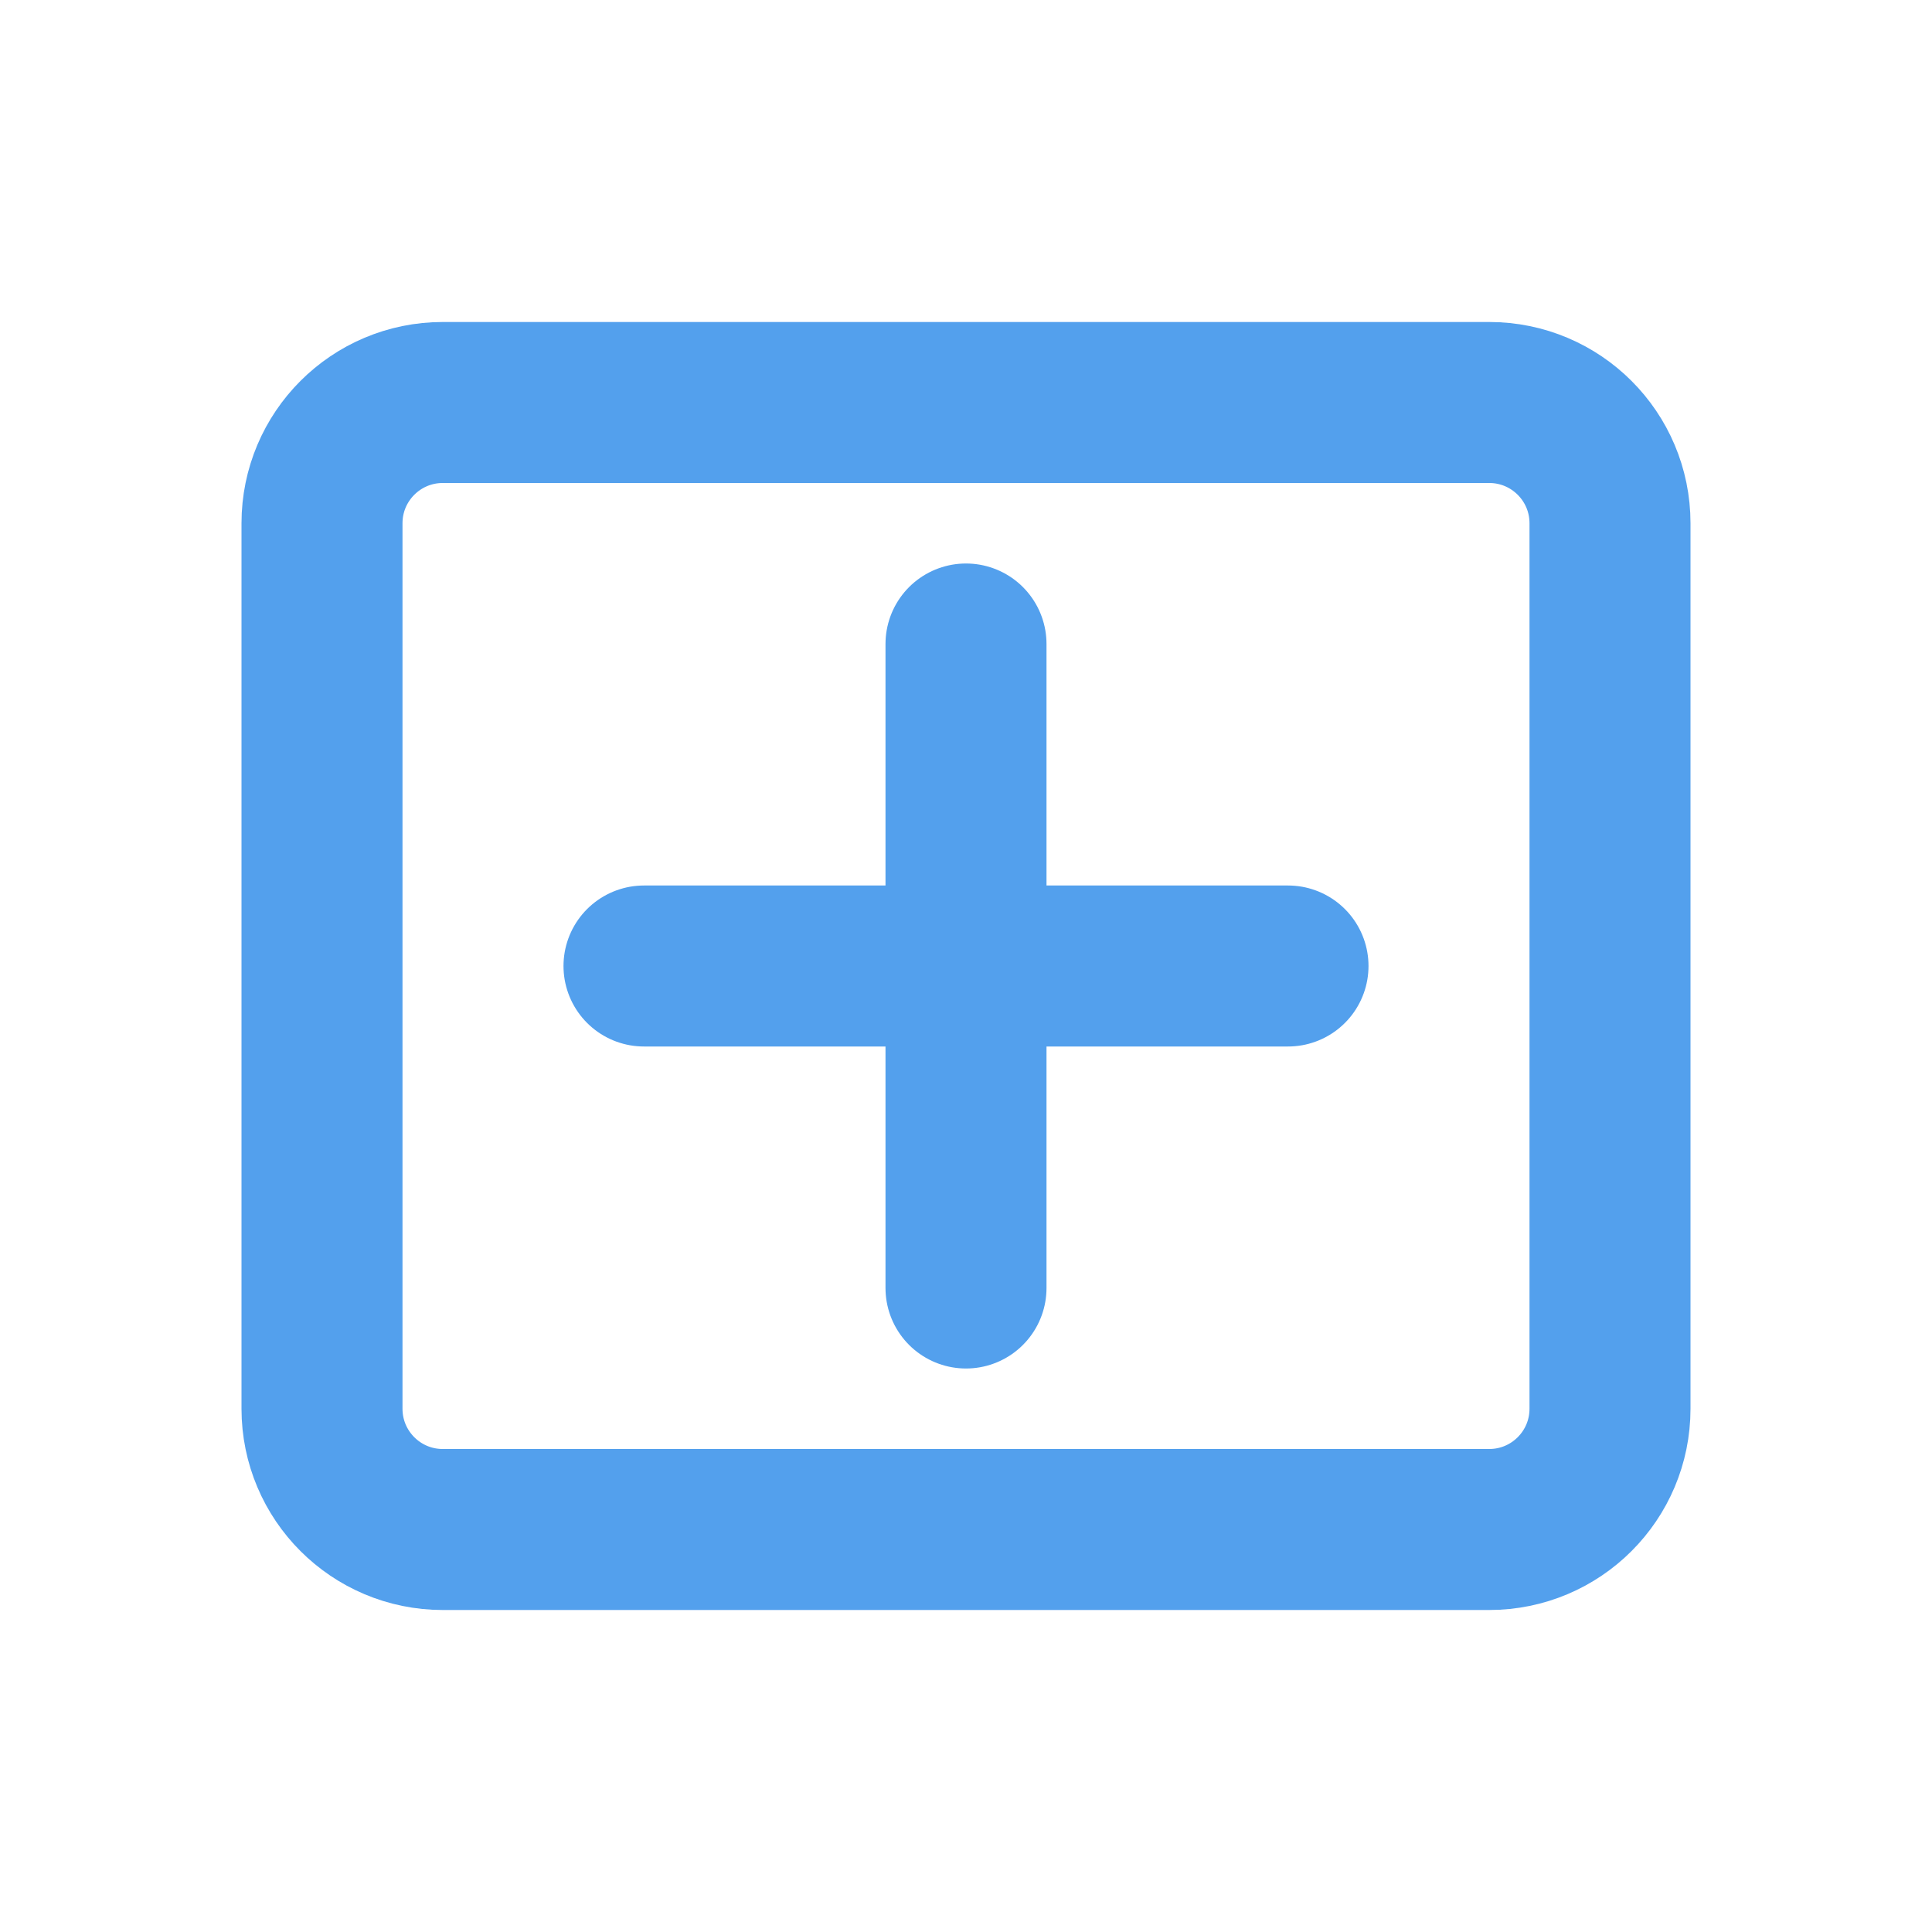
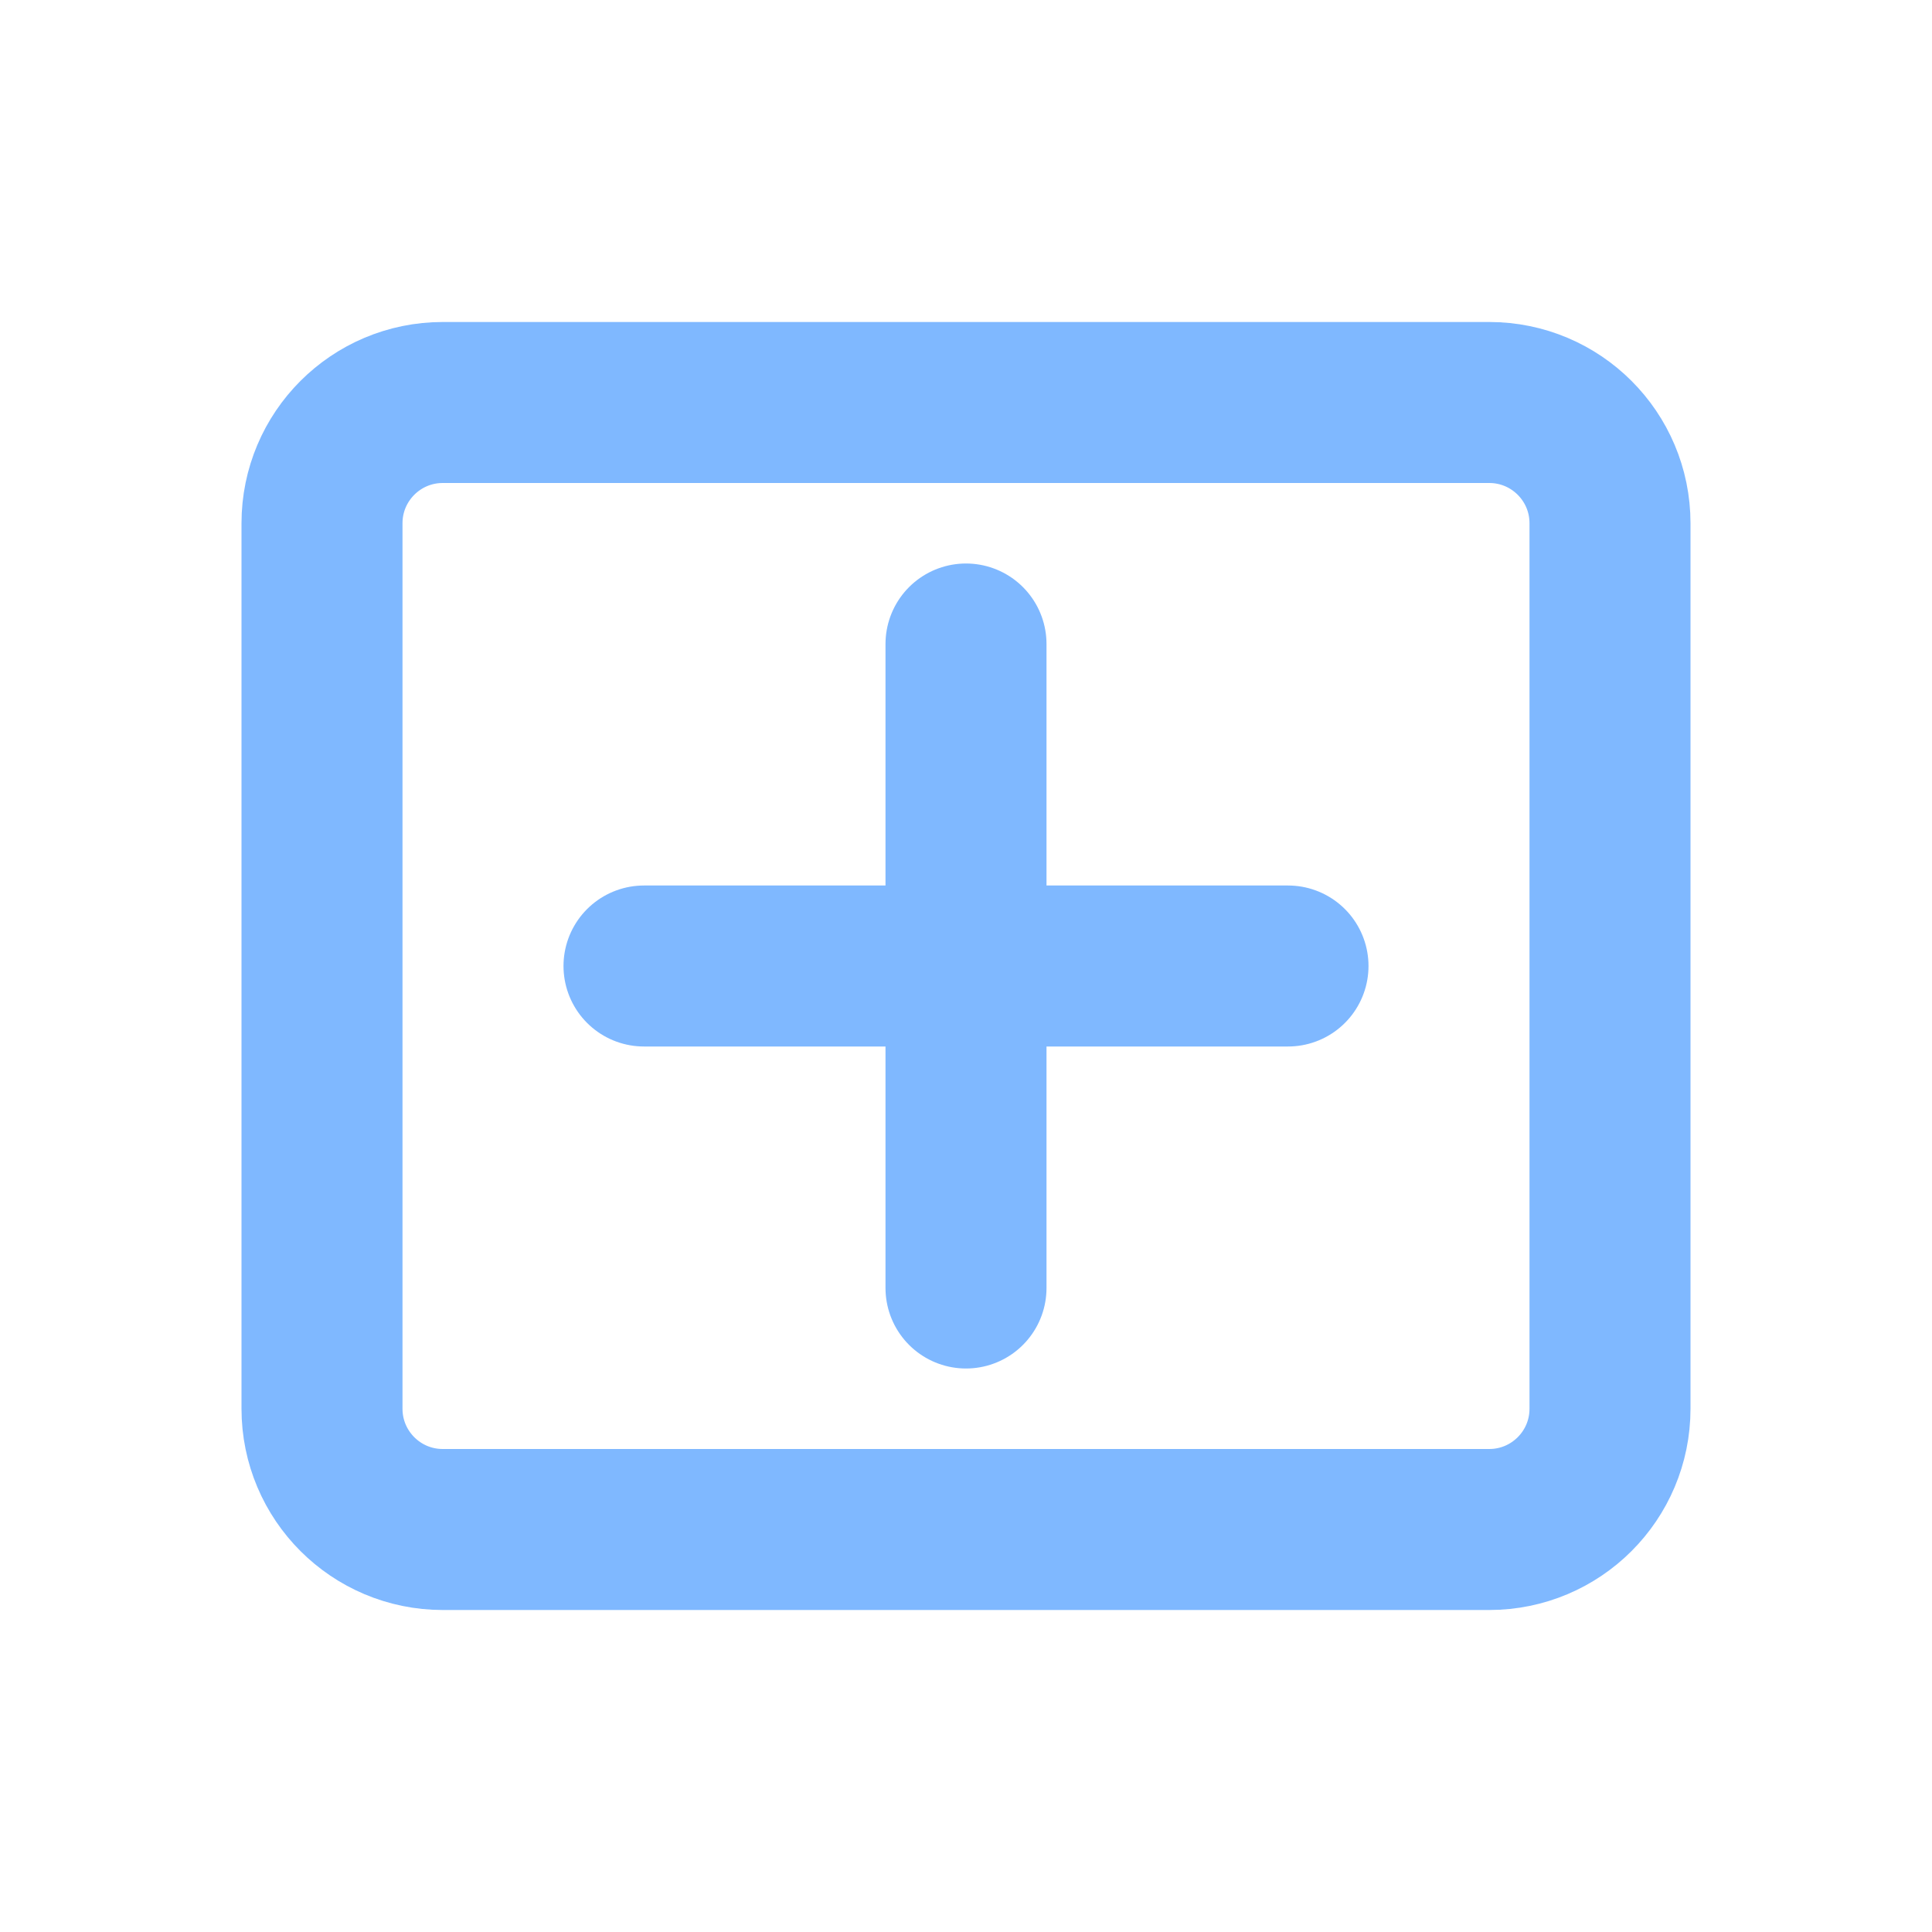
<svg xmlns="http://www.w3.org/2000/svg" width="24" height="24" viewBox="0 0 24 24" fill="none">
-   <rect x="4" y="5" width="16" height="14" rx="1.5" stroke="#53A0ED" stroke-width="2" />
-   <path d="M12 8V16" stroke="#53A0ED" stroke-width="2" stroke-linecap="round" />
-   <path d="M8 12H16" stroke="#53A0ED" stroke-width="2" stroke-linecap="round" />
+   <rect x="4" y="5" width="16" height="14" rx="1.5" stroke="#7FB8FF" stroke-width="2" />
+   <path d="M12 8V16" stroke="#7FB8FF" stroke-width="2" stroke-linecap="round" />
+   <path d="M8 12H16" stroke="#7FB8FF" stroke-width="2" stroke-linecap="round" />
</svg>
